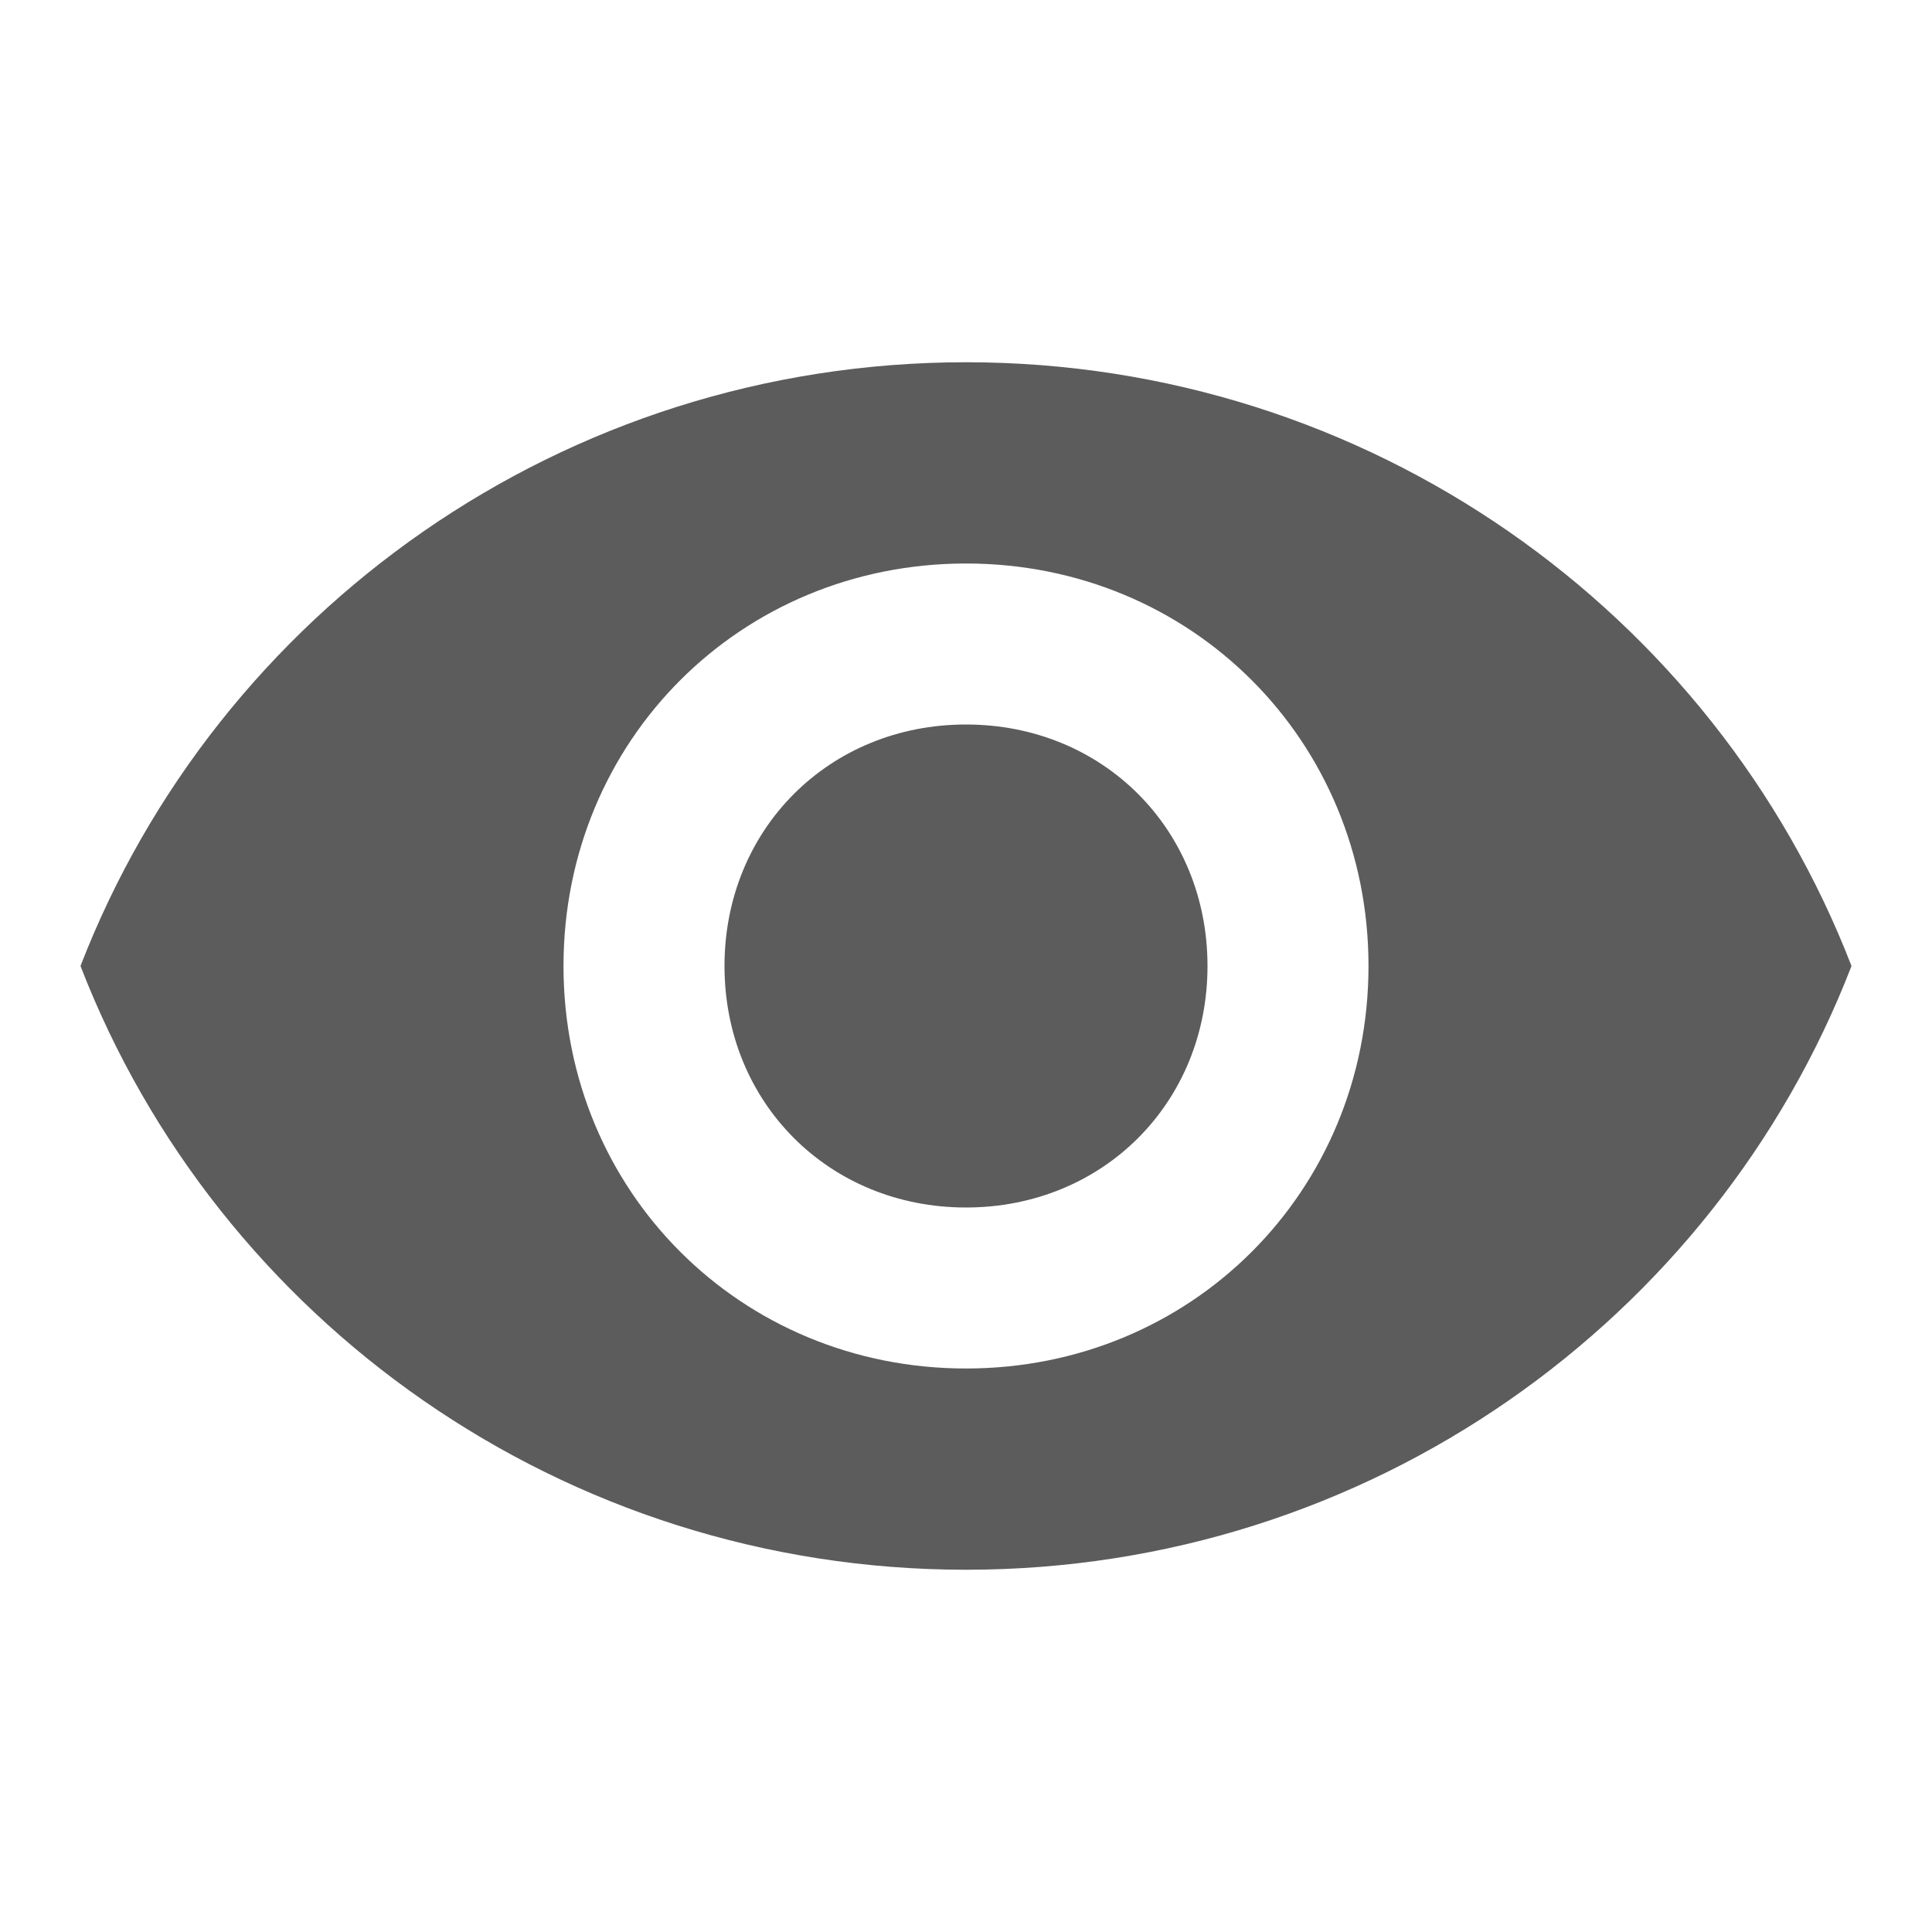
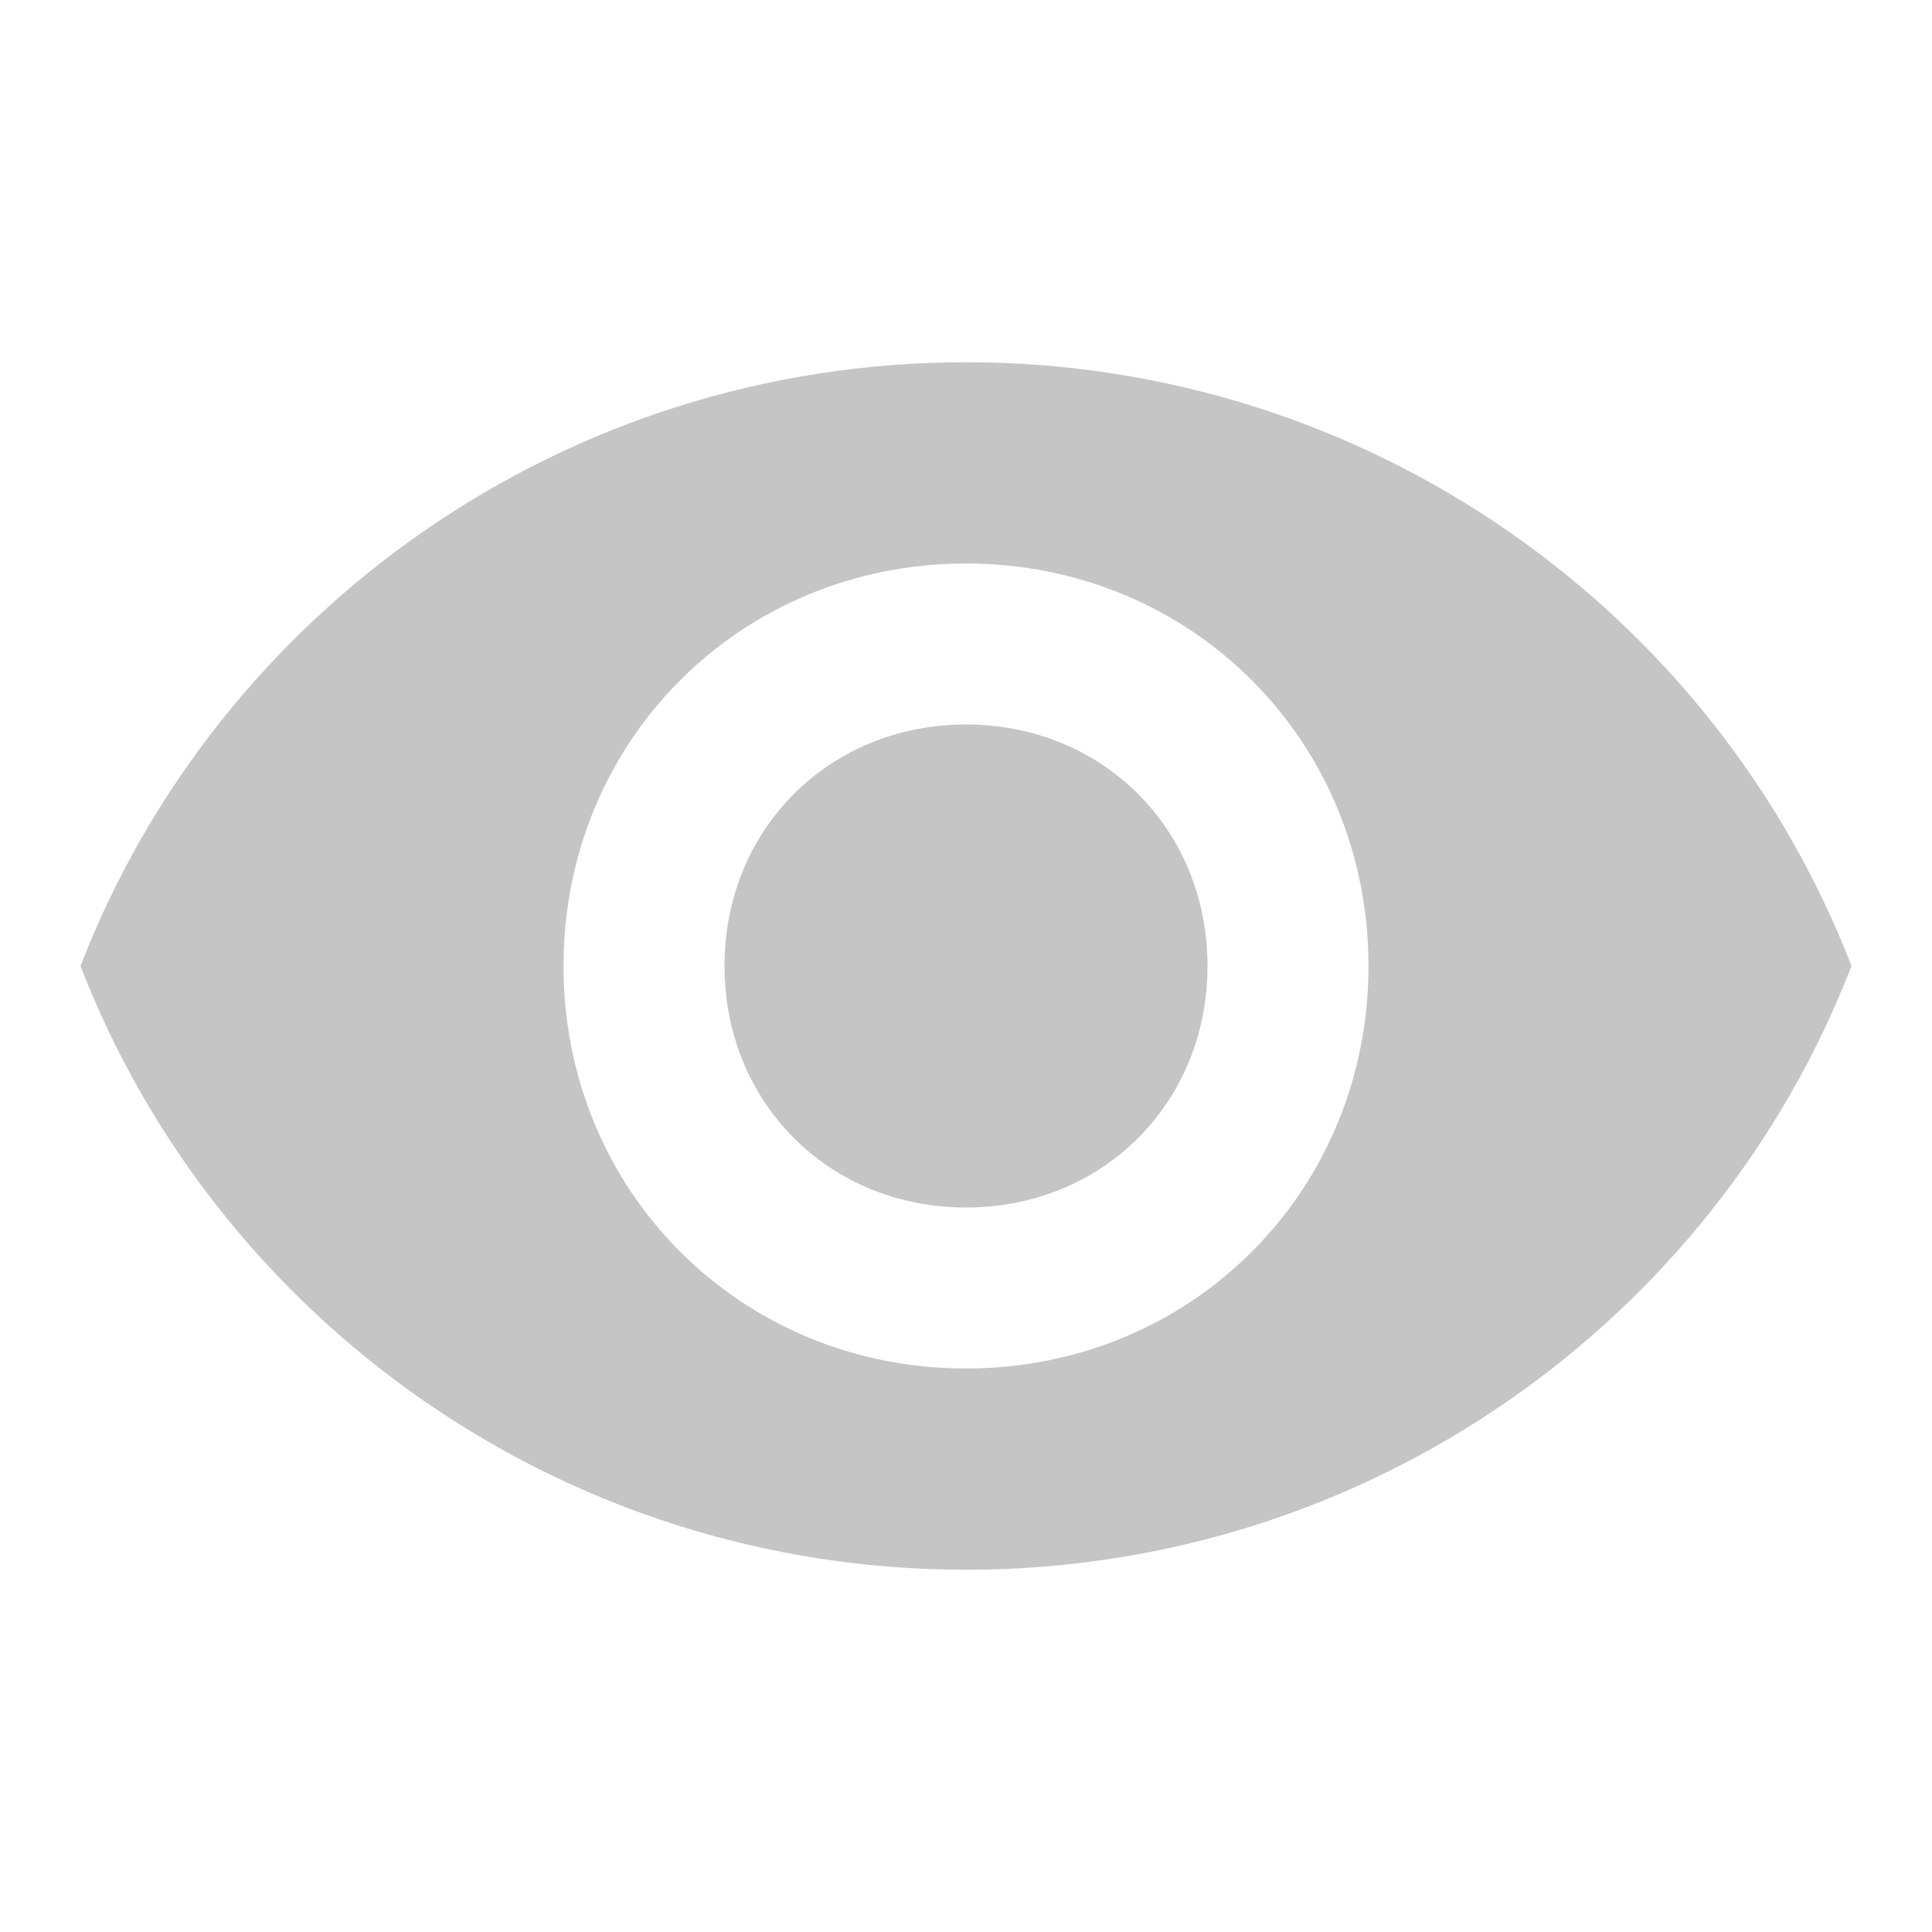
<svg xmlns="http://www.w3.org/2000/svg" version="1.1" id="Layer_1" x="0px" y="0px" viewBox="0 0 24 24" style="enable-background:new 0 0 24 24;" xml:space="preserve">
  <style type="text/css">
- 	.st0{fill:#5C5C5C;}
+ 	.st0{fill:#C5C5C5;}
</style>
  <path class="st0" d="M12,9c-1.7,0-3,1.3-3,3s1.3,3,3,3s3-1.3,3-3S13.7,9,12,9 M12,17c-2.8,0-5-2.2-5-5s2.2-5,5-5s5,2.2,5,5  S14.8,17,12,17 M12,4.5C7,4.5,2.7,7.6,1,12c1.7,4.4,6,7.5,11,7.5s9.3-3.1,11-7.5C21.3,7.6,17,4.5,12,4.5z" />
</svg>
